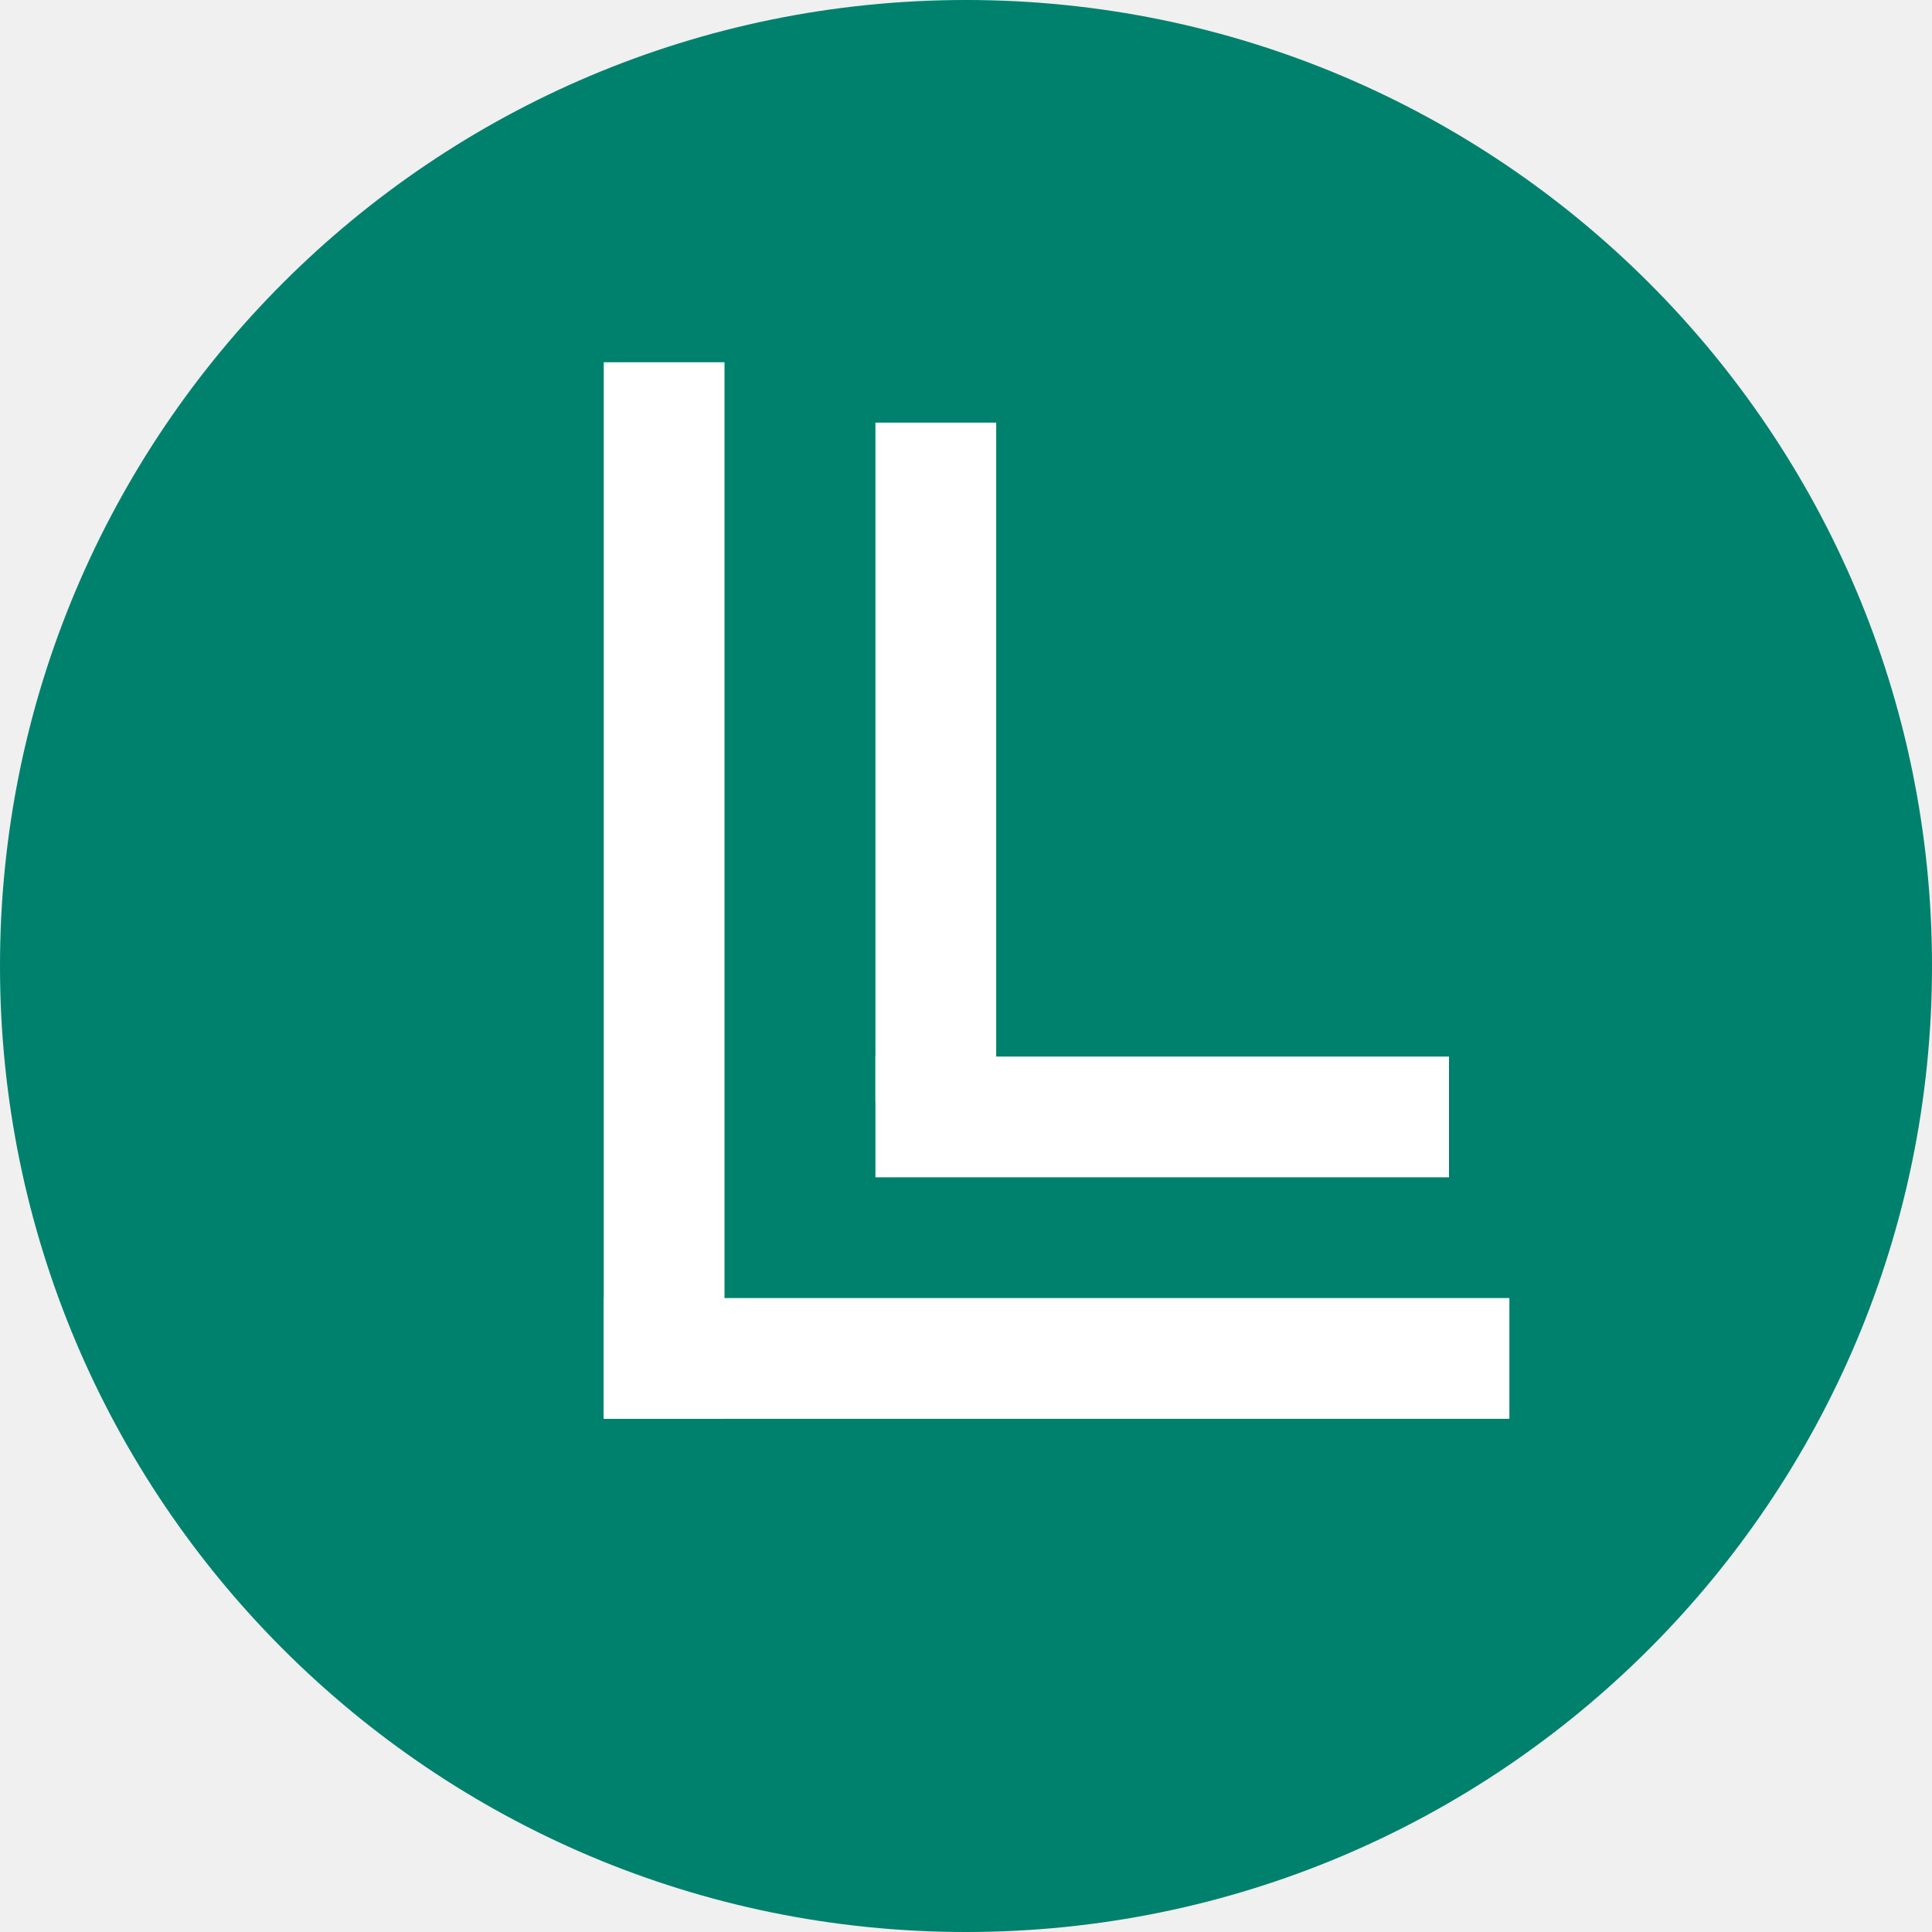
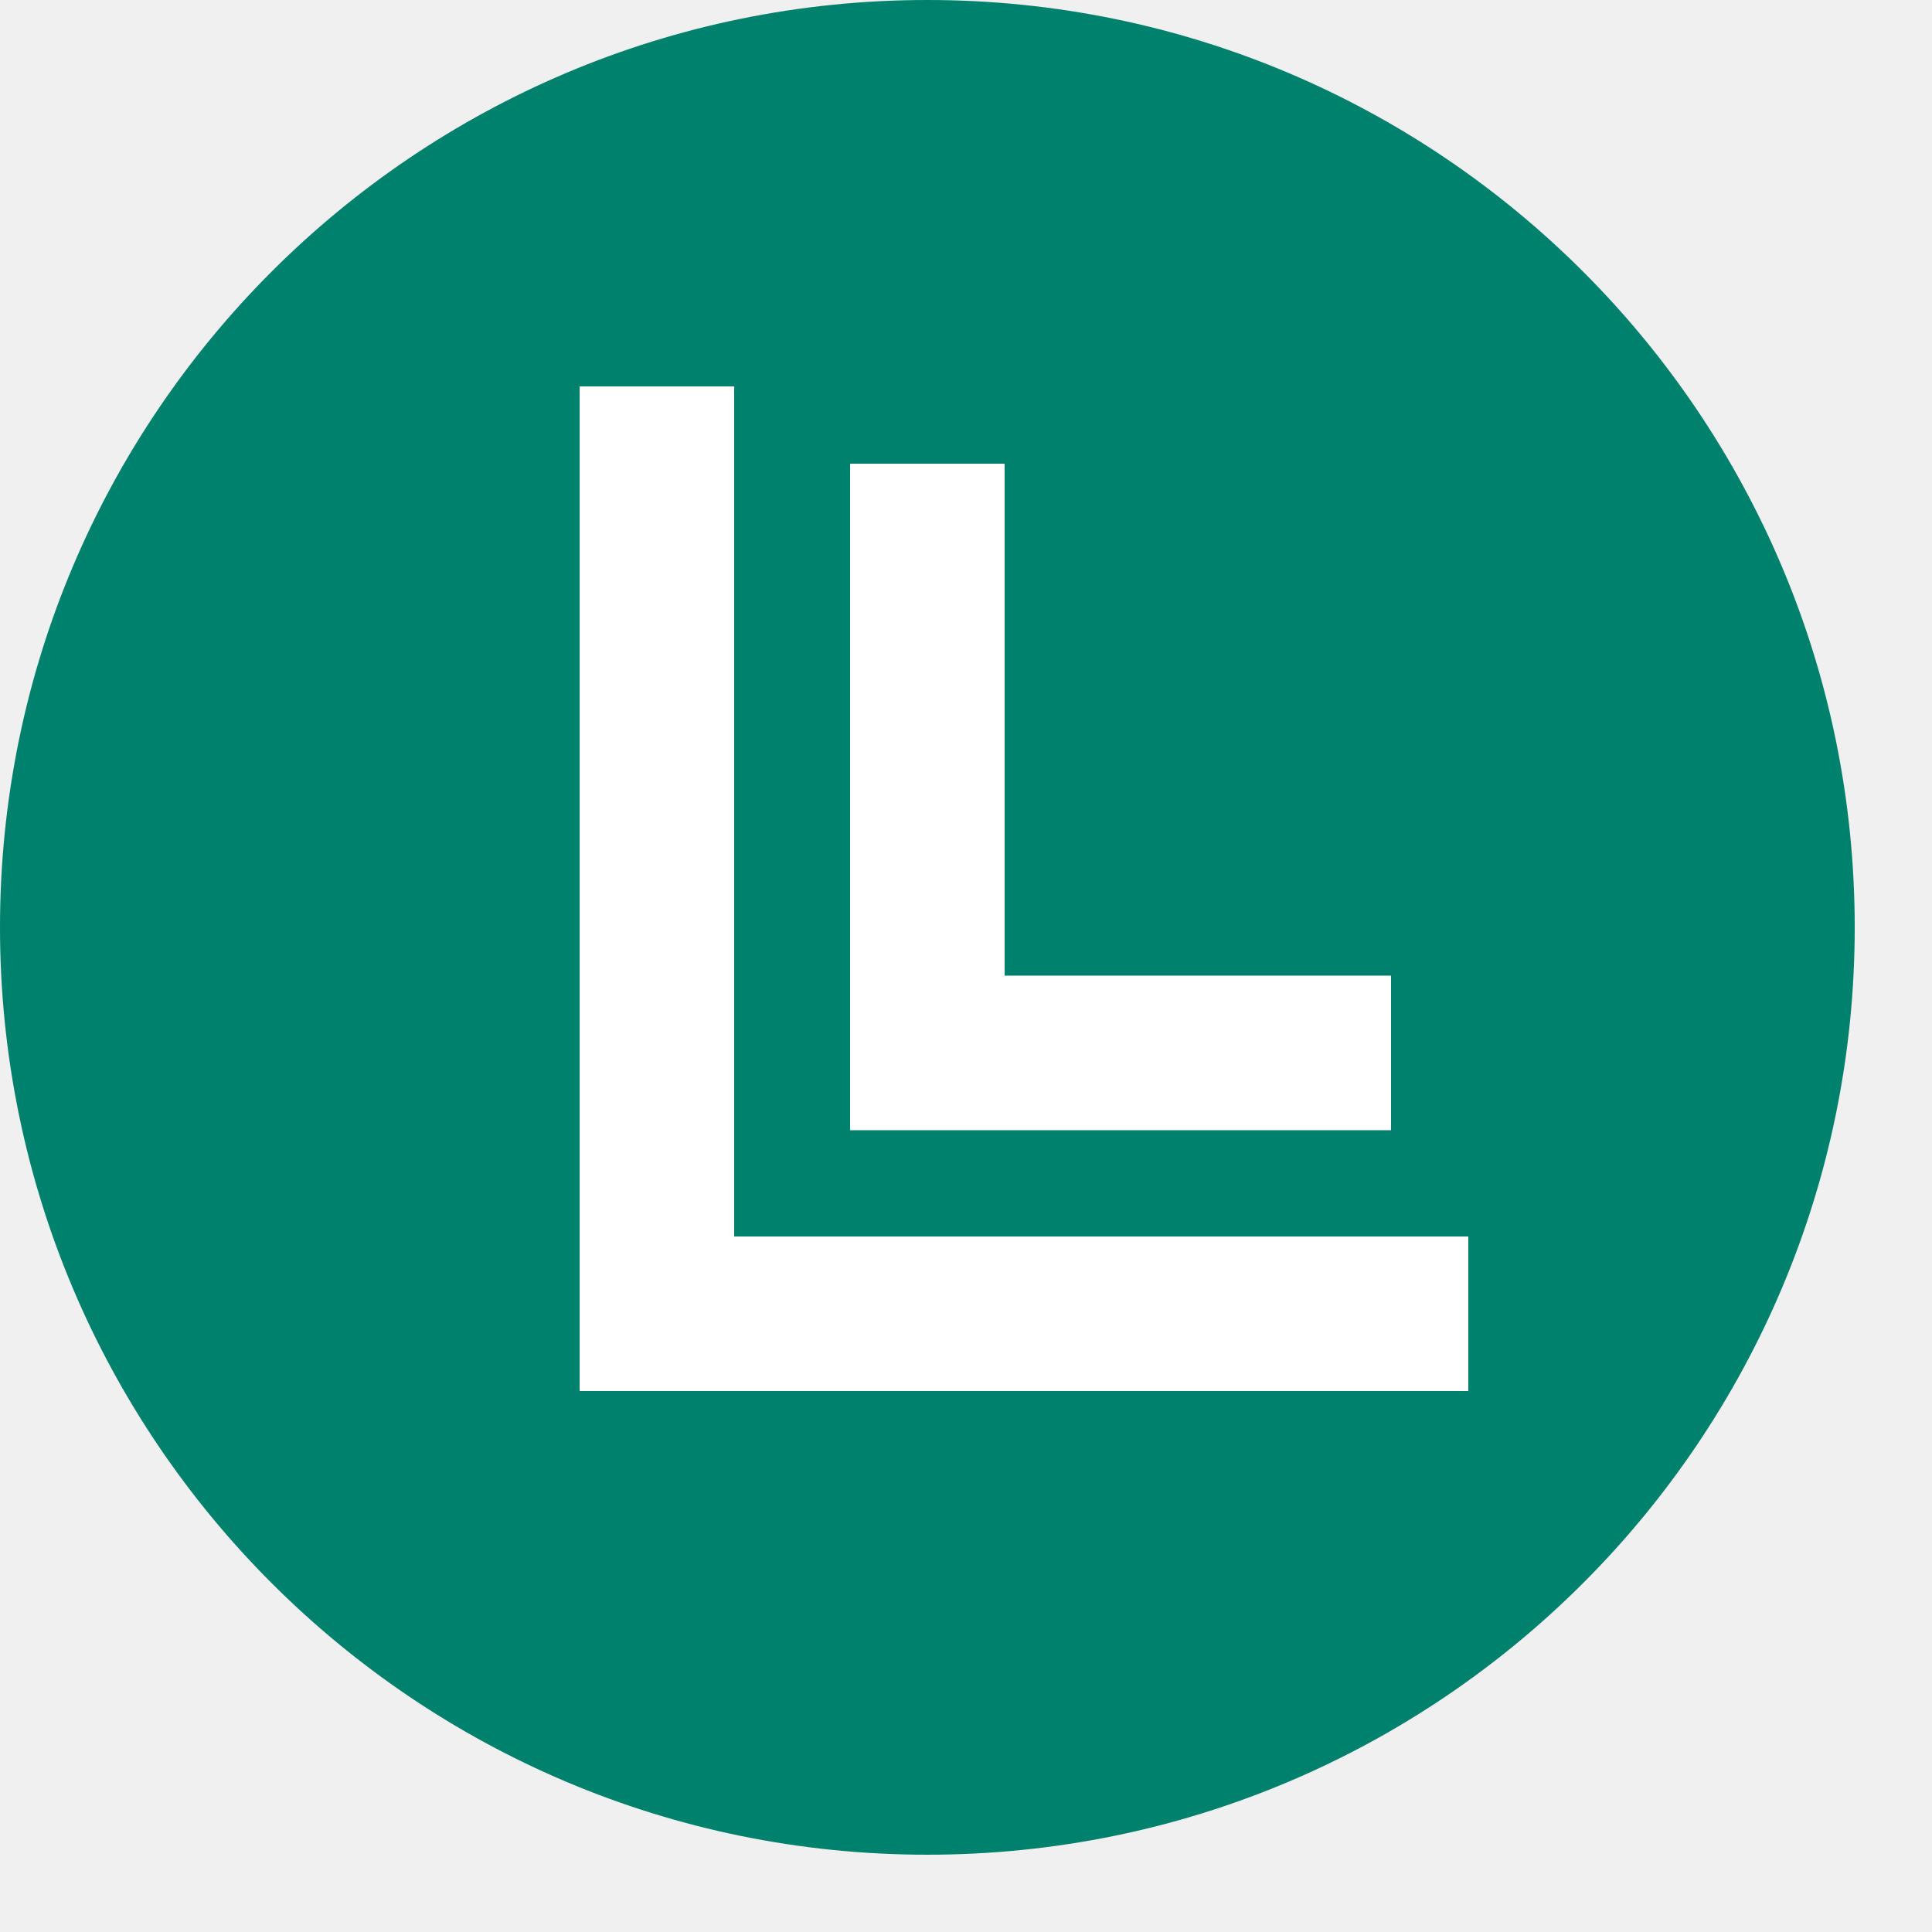
- <svg xmlns="http://www.w3.org/2000/svg" width="64" height="64" viewBox="0 0 64 64" fill="none">
-   <circle cx="32" cy="32" r="32" fill="#00816D" />
-   <line x1="31" y1="14" x2="31" y2="36.5" stroke="white" stroke-width="4" />
-   <line x1="29" y1="37" x2="48" y2="37" stroke="white" stroke-width="4" />
-   <line x1="20" y1="45" x2="50" y2="45" stroke="white" stroke-width="4" />
-   <line x1="22" y1="12" x2="22" y2="47" stroke="white" stroke-width="4" />
+ <svg xmlns="http://www.w3.org/2000/svg" viewBox="0 0 50 50" fill="none" preserveAspectRatio="true">
+   <circle cx="24" cy="24" r="24" fill="#00816D" />
+   <line x1="24" y1="12" x2="24" y2="26" stroke="white" stroke-width="4" />
+   <line x1="22" y1="27.25" x2="36" y2="27.25" stroke="white" stroke-width="4" />
+   <line x1="15" y1="34" x2="38" y2="34" stroke="white" stroke-width="4" />
+   <line x1="17" y1="10" x2="17" y2="36" stroke="white" stroke-width="4" />
</svg>
